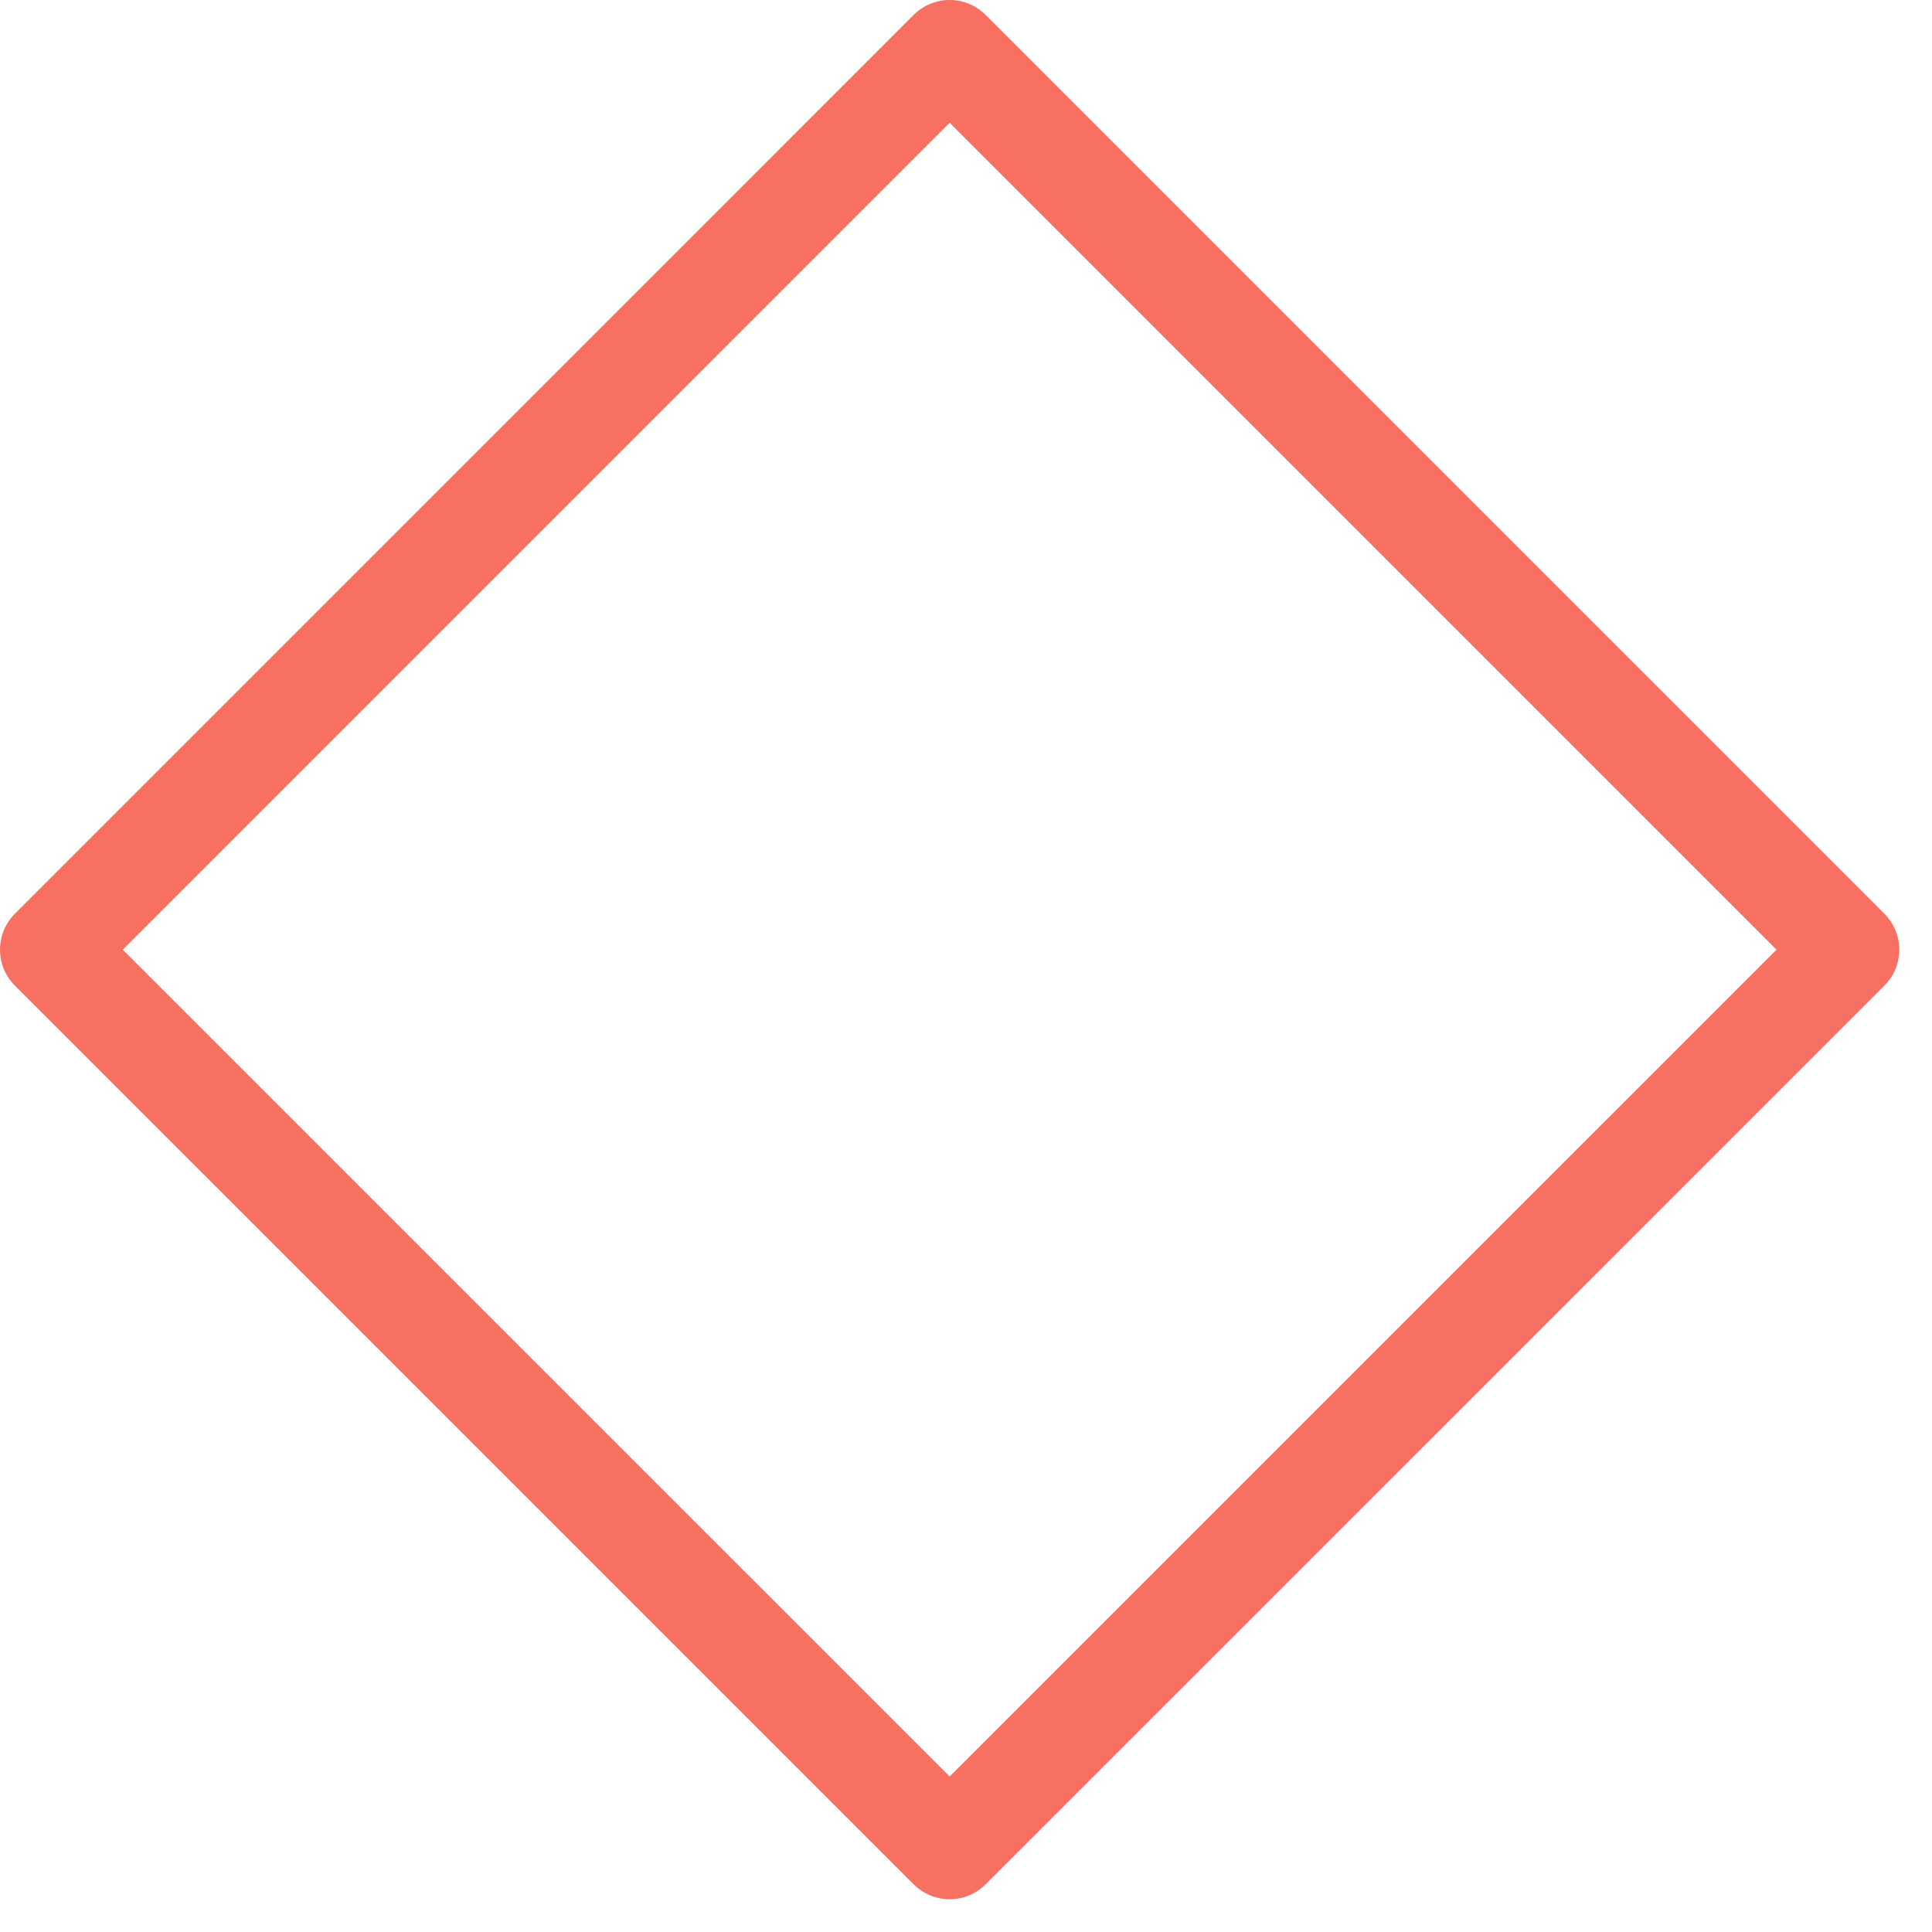
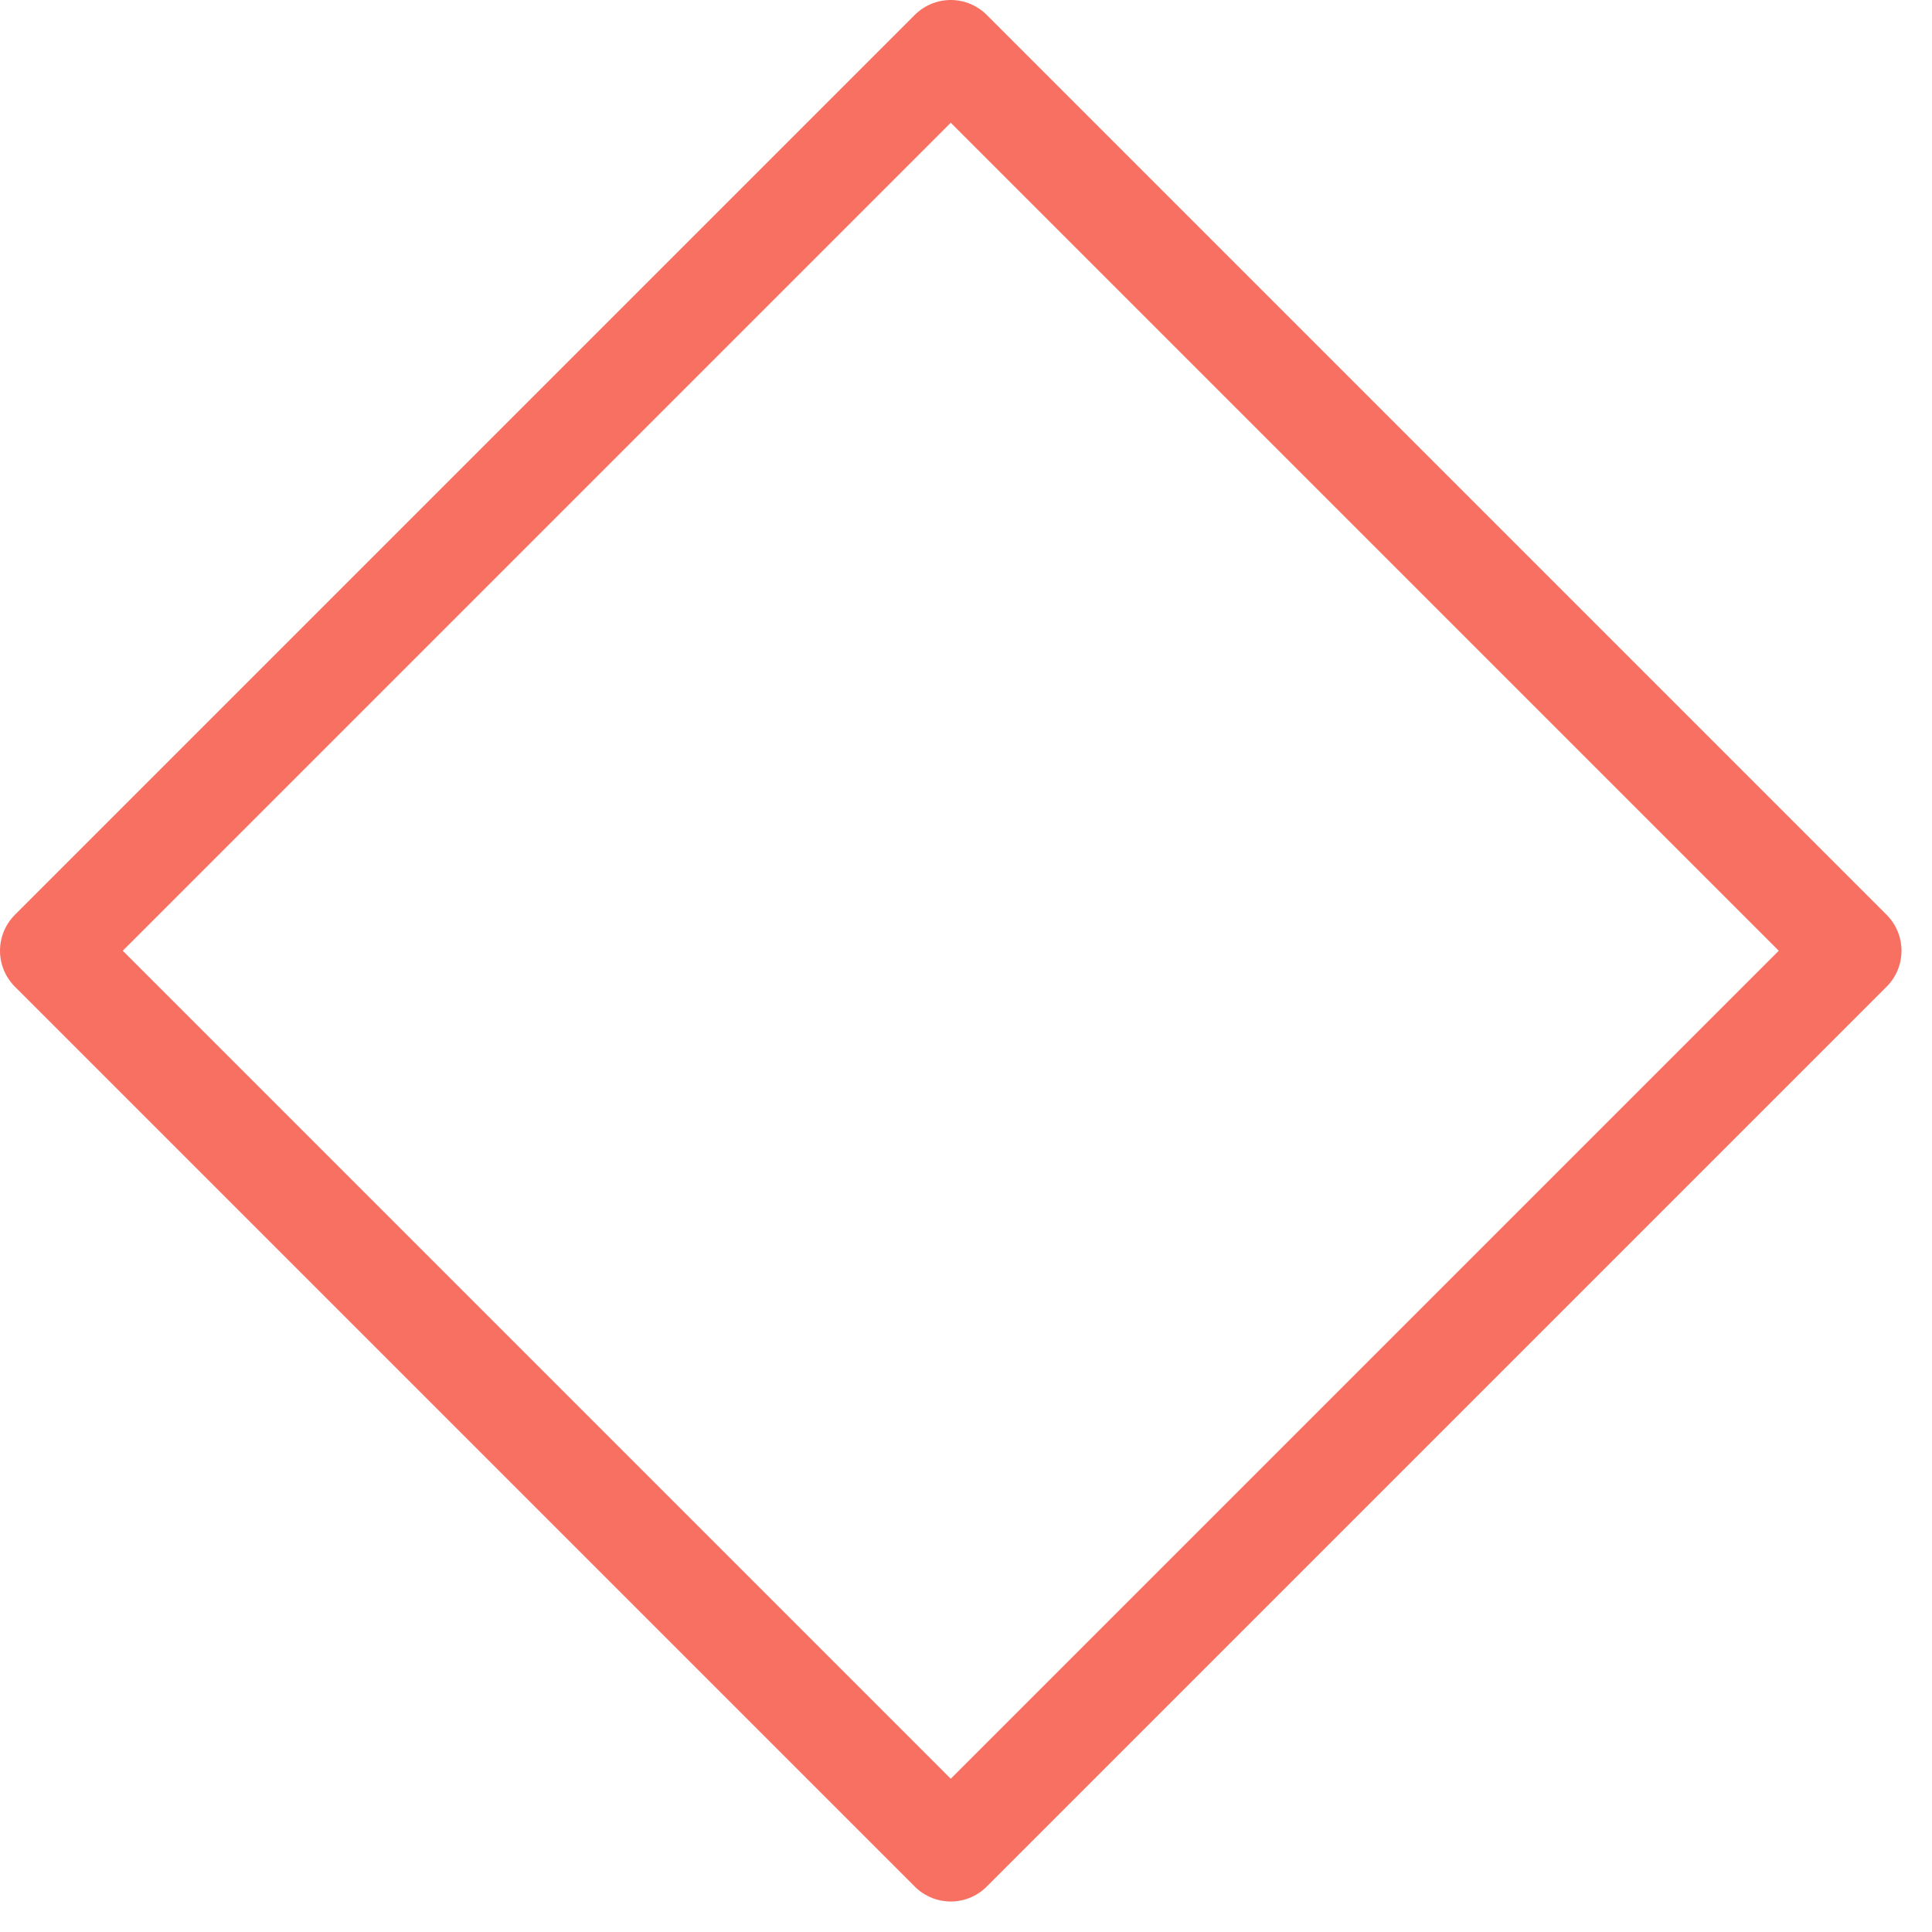
- <svg xmlns="http://www.w3.org/2000/svg" width="38px" height="38px" viewBox="0 0 38 38" version="1.1">
-   <defs />
-   <g id="Relieved-homepage" stroke="none" stroke-width="1" fill="none" fill-rule="evenodd" stroke-linecap="round" stroke-linejoin="round">
-     <g id="relieved-homepage-1440" transform="translate(-43, -3578)" stroke-width="2" stroke="#F77062">
-       <g id="09-sub-cards-02" transform="translate(44, 3466)">
-         <polygon id="Squared" points="35.356 130.679 17.678 148.356 0 130.679 17.678 113" />
-       </g>
-     </g>
-   </g>
+ <svg xmlns="http://www.w3.org/2000/svg" width="38" height="38" viewBox="0 0 38 38">
+   <path d="M36.4 18.7L18.7 36.4 1 18.7 18.7 1z" stroke-width="2" stroke="#F77062" fill="none" stroke-linecap="round" stroke-linejoin="round" />
</svg>
